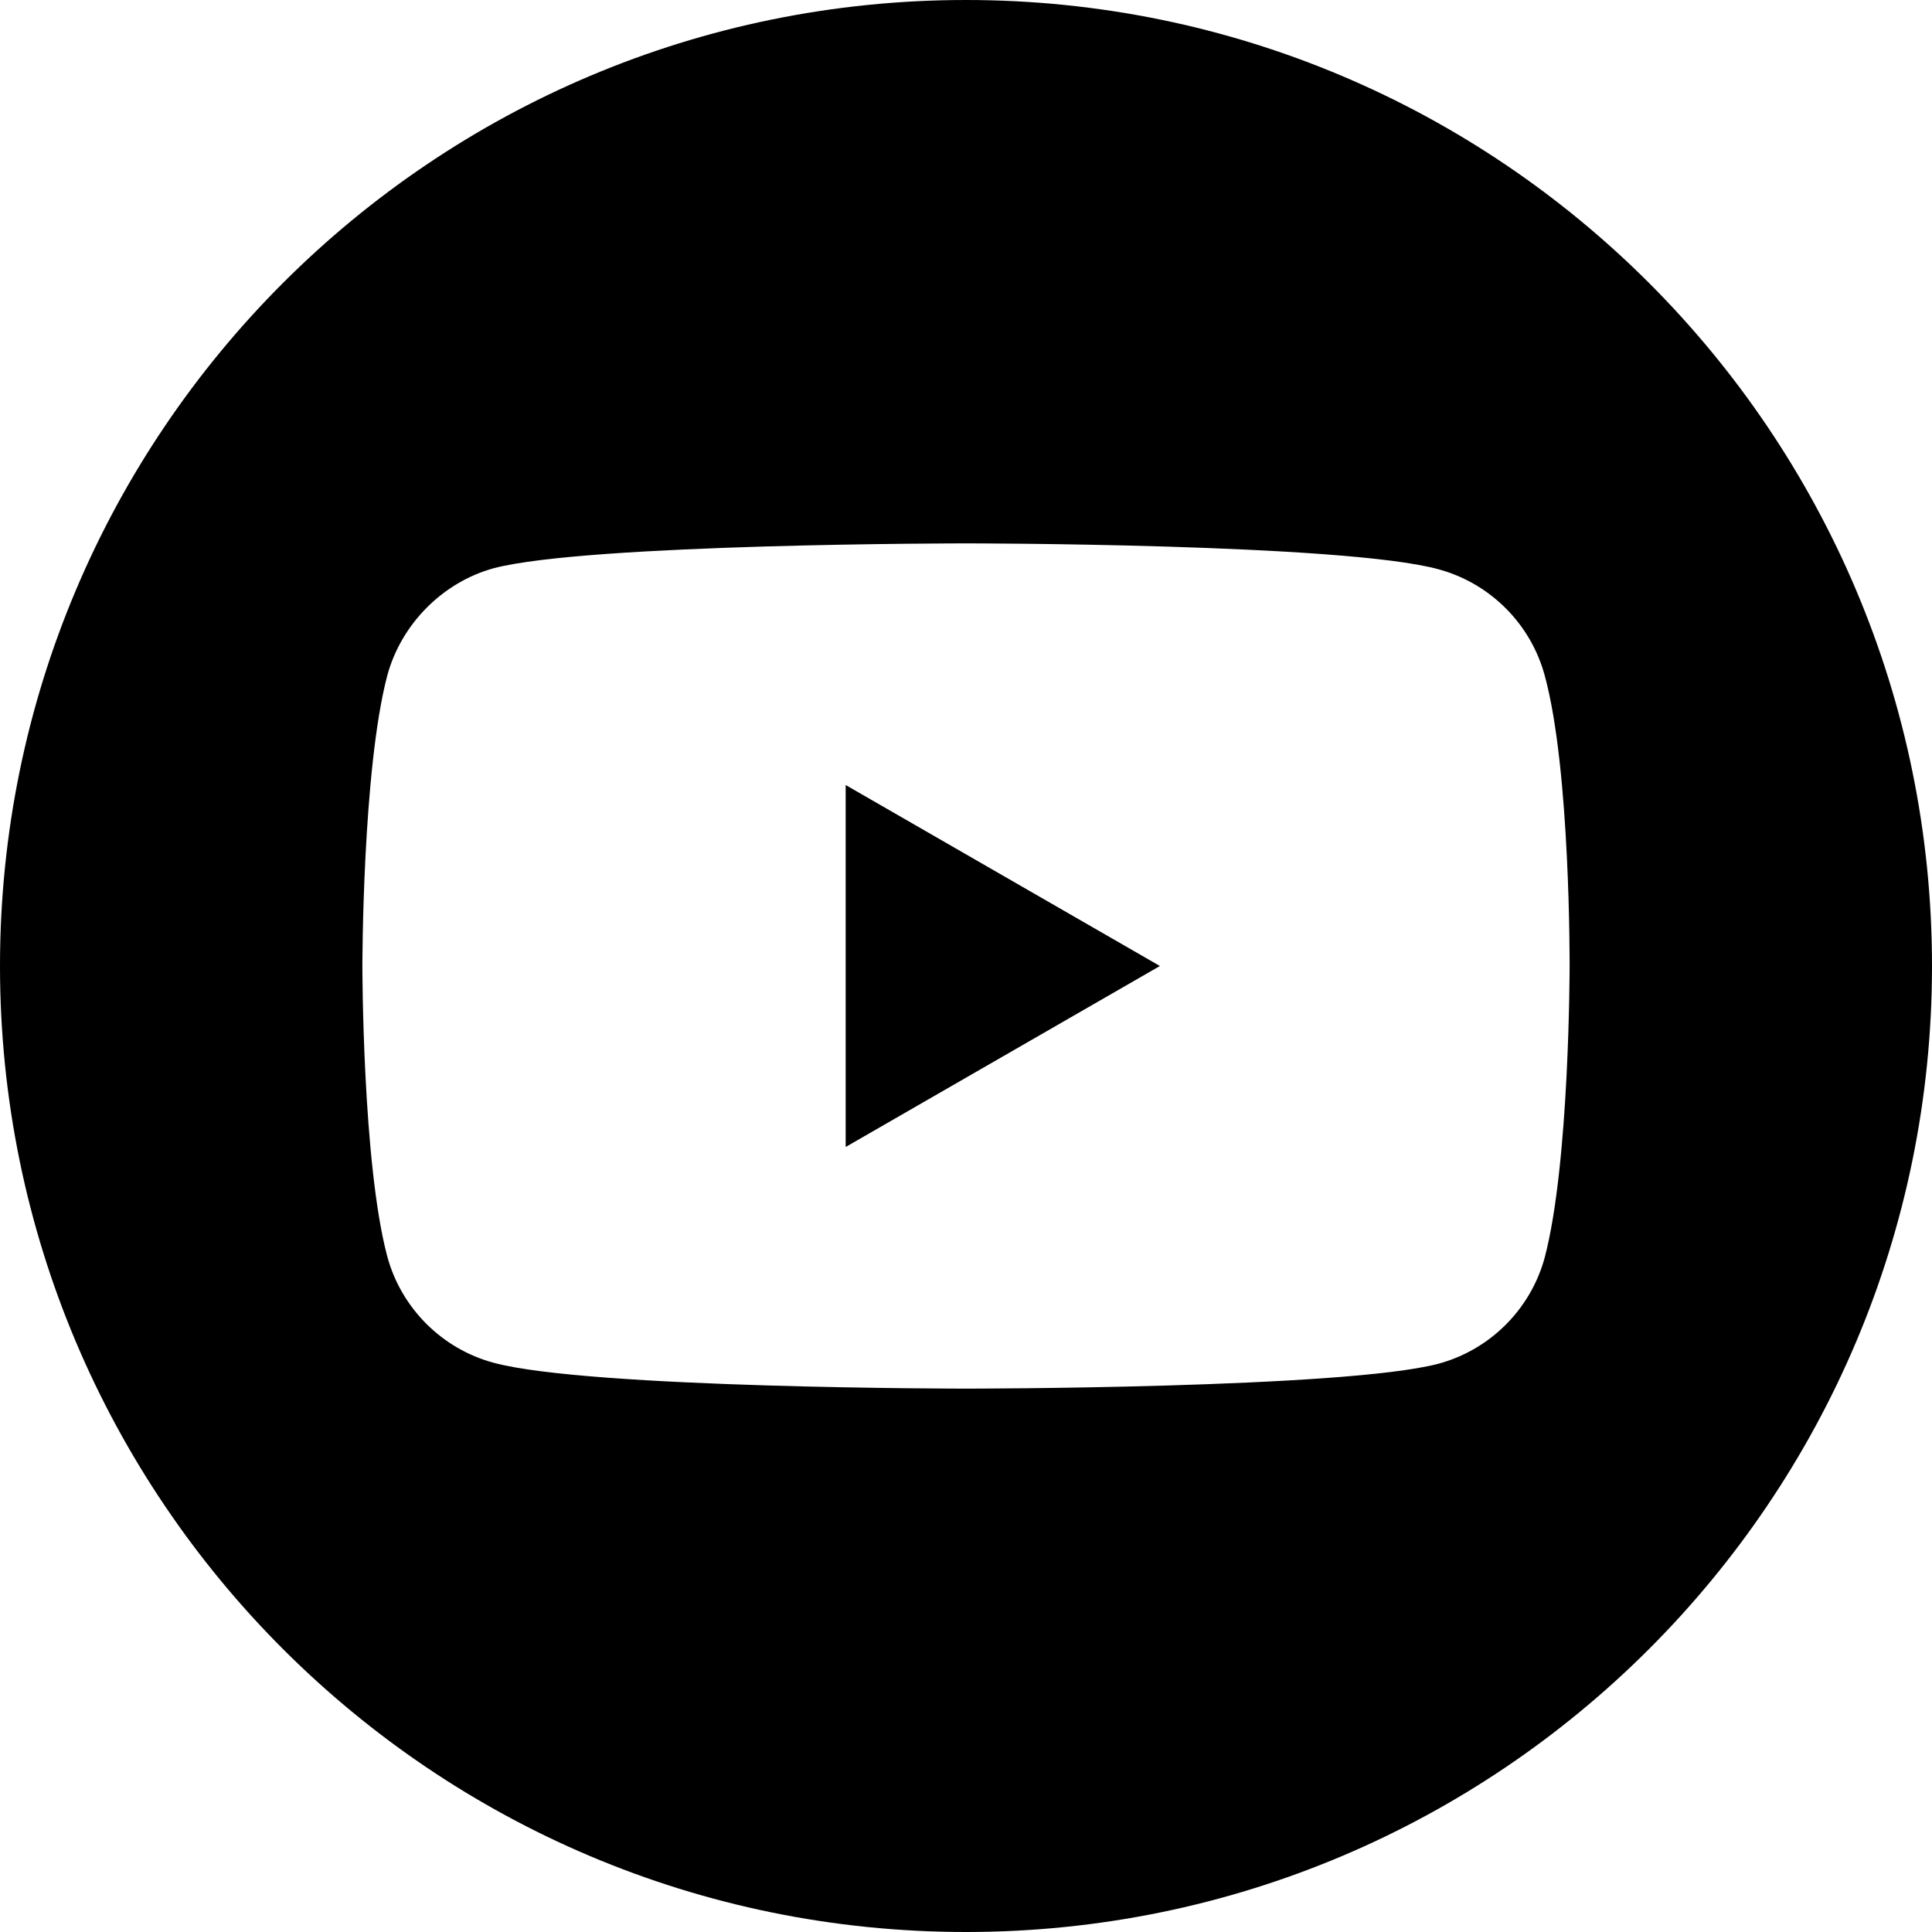
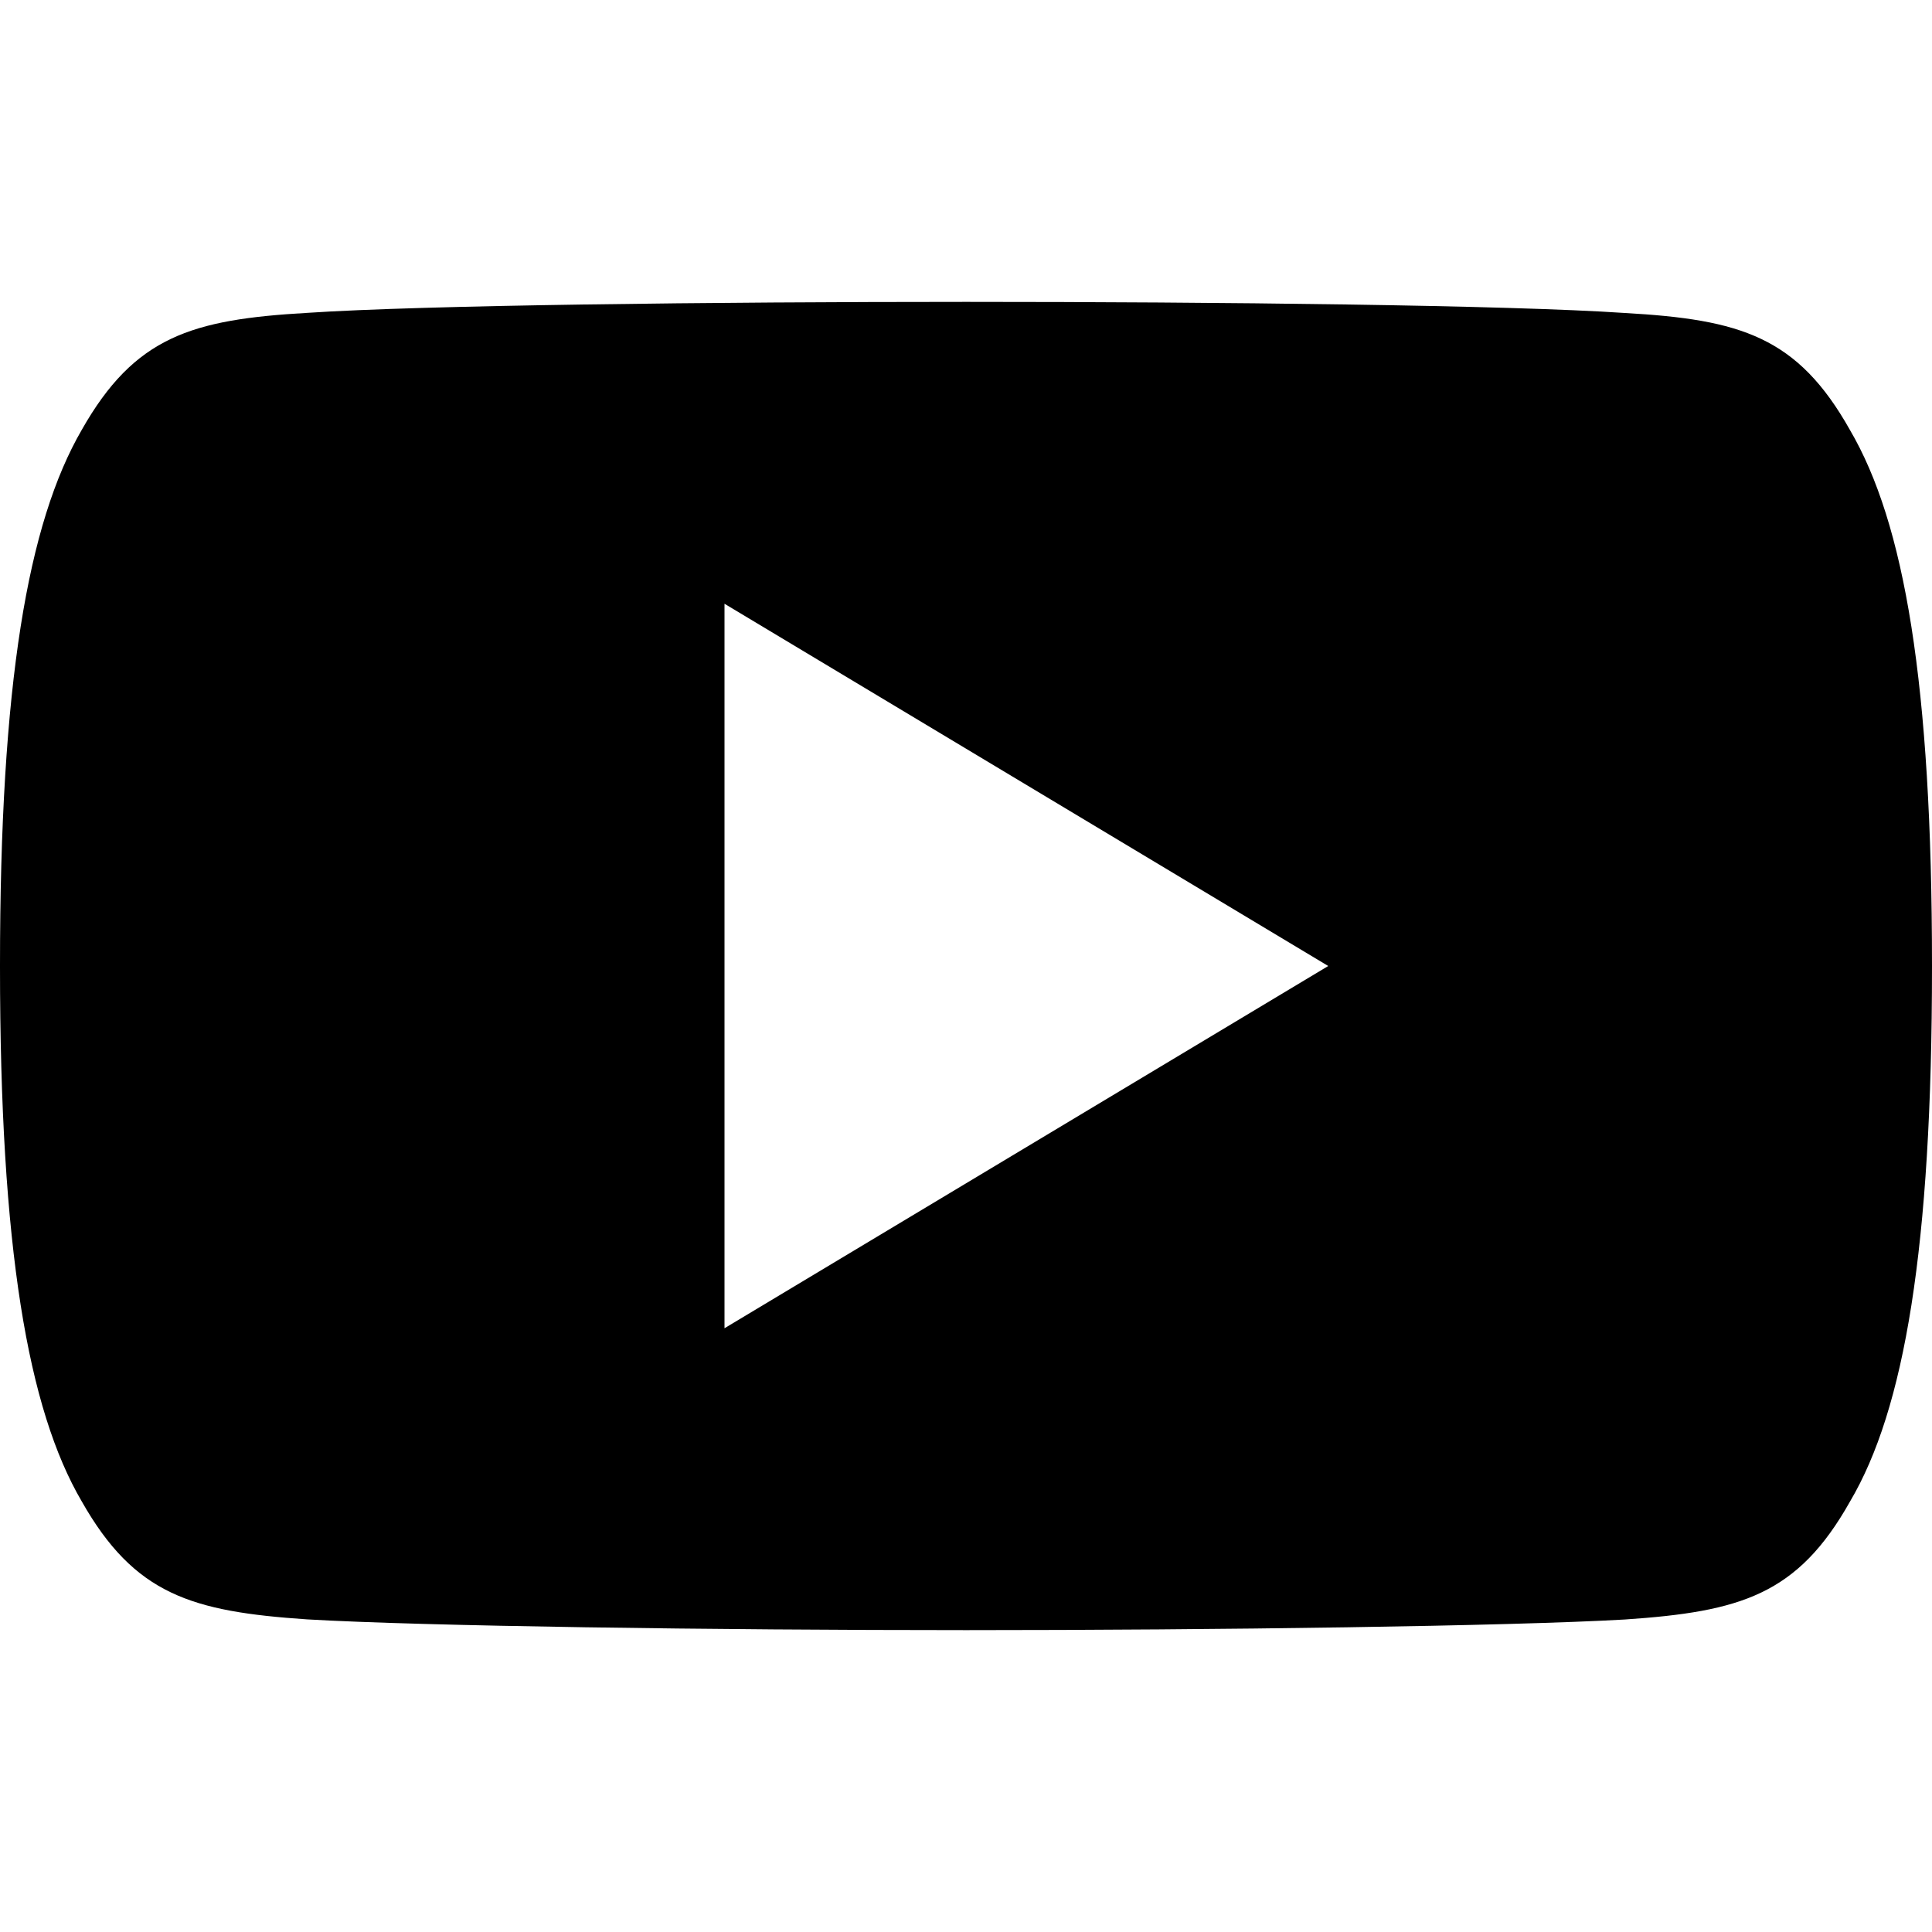
<svg xmlns="http://www.w3.org/2000/svg" viewBox="0 0 512 512">
-   <path d="m224.113 303.961 83.273-47.961-83.273-47.961zm0 0" />
-   <path d="m256 0c-141.363 0-256 114.637-256 256s114.637 256 256 256 256-114.637 256-256-114.637-256-256-256zm159.961 256.262s0 51.918-6.586 76.953c-3.691 13.703-14.496 24.508-28.199 28.195-25.035 6.59-125.176 6.59-125.176 6.59s-99.879 0-125.176-6.852c-13.703-3.688-24.508-14.496-28.199-28.199-6.59-24.77-6.59-76.949-6.59-76.949s0-51.914 6.59-76.949c3.688-13.703 14.758-24.773 28.199-28.461 25.035-6.59 125.176-6.59 125.176-6.59s100.141 0 125.176 6.852c13.703 3.688 24.508 14.496 28.199 28.199 6.852 25.035 6.586 77.211 6.586 77.211zm0 0" />
+   <path d="M490.24,113.92c-13.888-24.704-28.96-29.248-59.648-30.976C399.936,80.864,322.848,80,256.064,80    c-66.912,0-144.032,0.864-174.656,2.912c-30.624,1.76-45.728,6.272-59.744,31.008C7.36,138.592,0,181.088,0,255.904    C0,255.968,0,256,0,256c0,0.064,0,0.096,0,0.096v0.064c0,74.496,7.36,117.312,21.664,141.728    c14.016,24.704,29.088,29.184,59.712,31.264C112.032,430.944,189.152,432,256.064,432c66.784,0,143.872-1.056,174.56-2.816    c30.688-2.08,45.76-6.56,59.648-31.264C504.704,373.504,512,330.688,512,256.192c0,0,0-0.096,0-0.16c0,0,0-0.064,0-0.096    C512,181.088,504.704,138.592,490.24,113.92z M192,352V160l160,96L192,352z" />
</svg>
